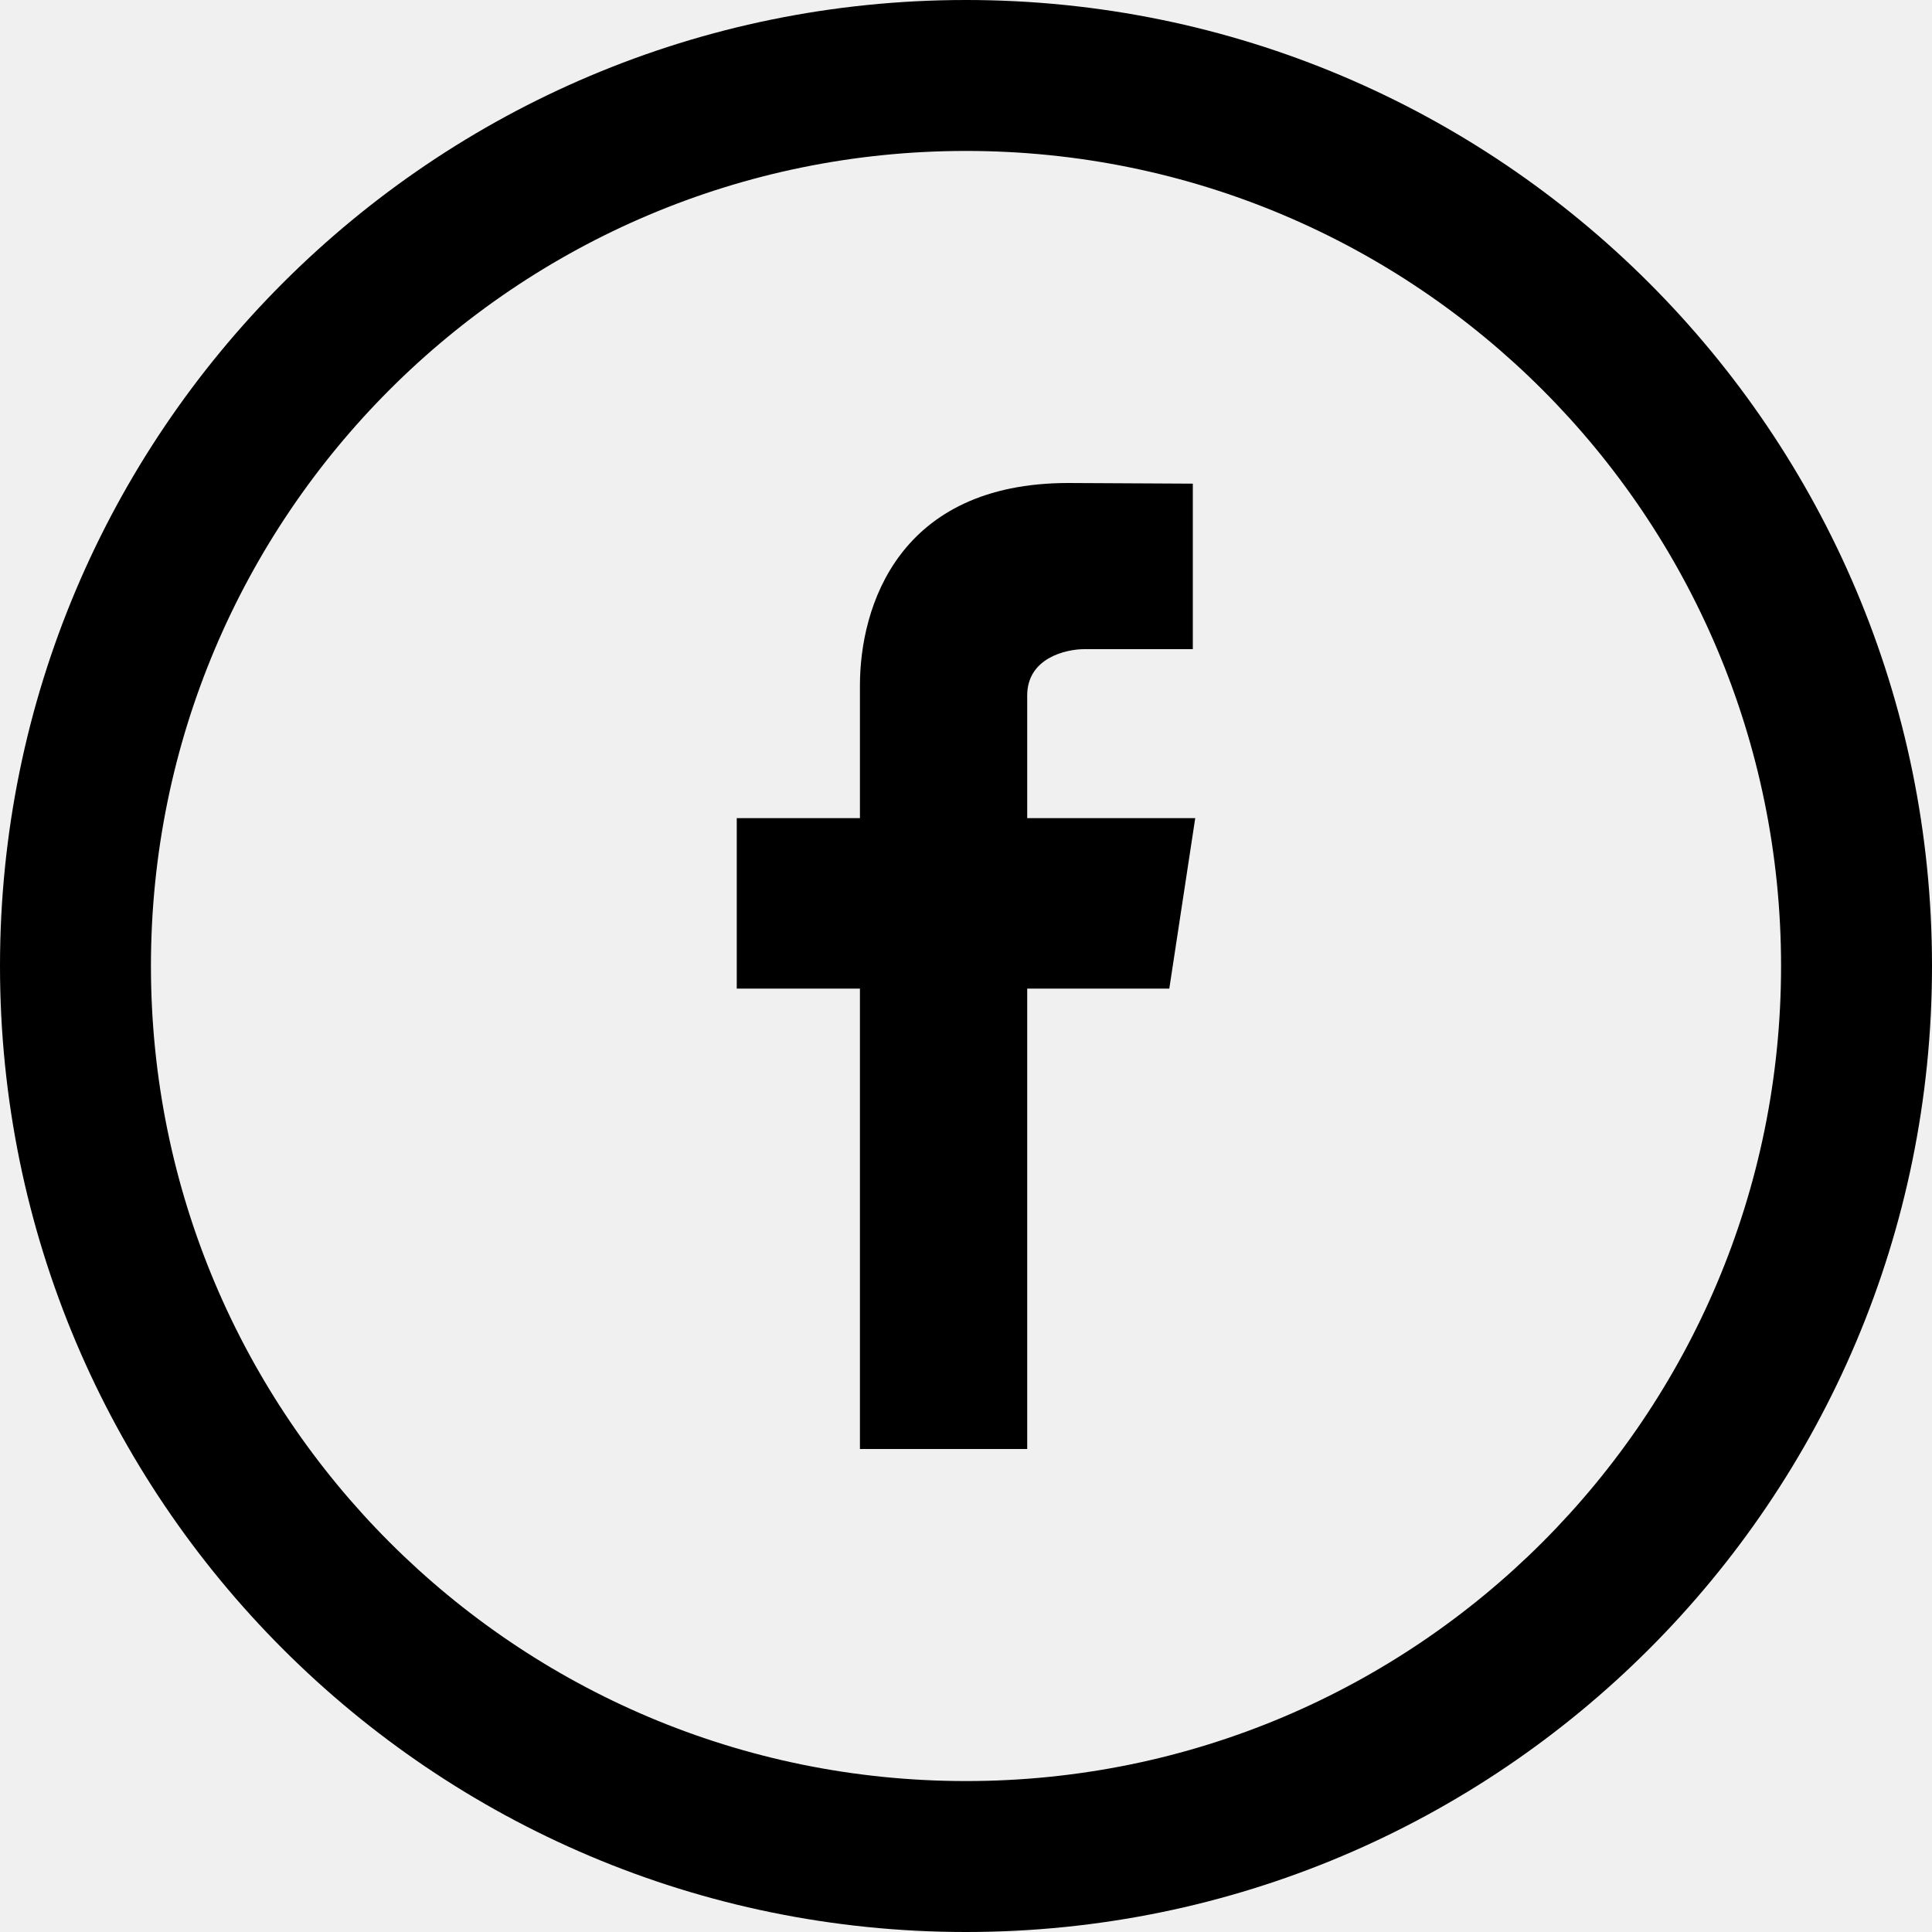
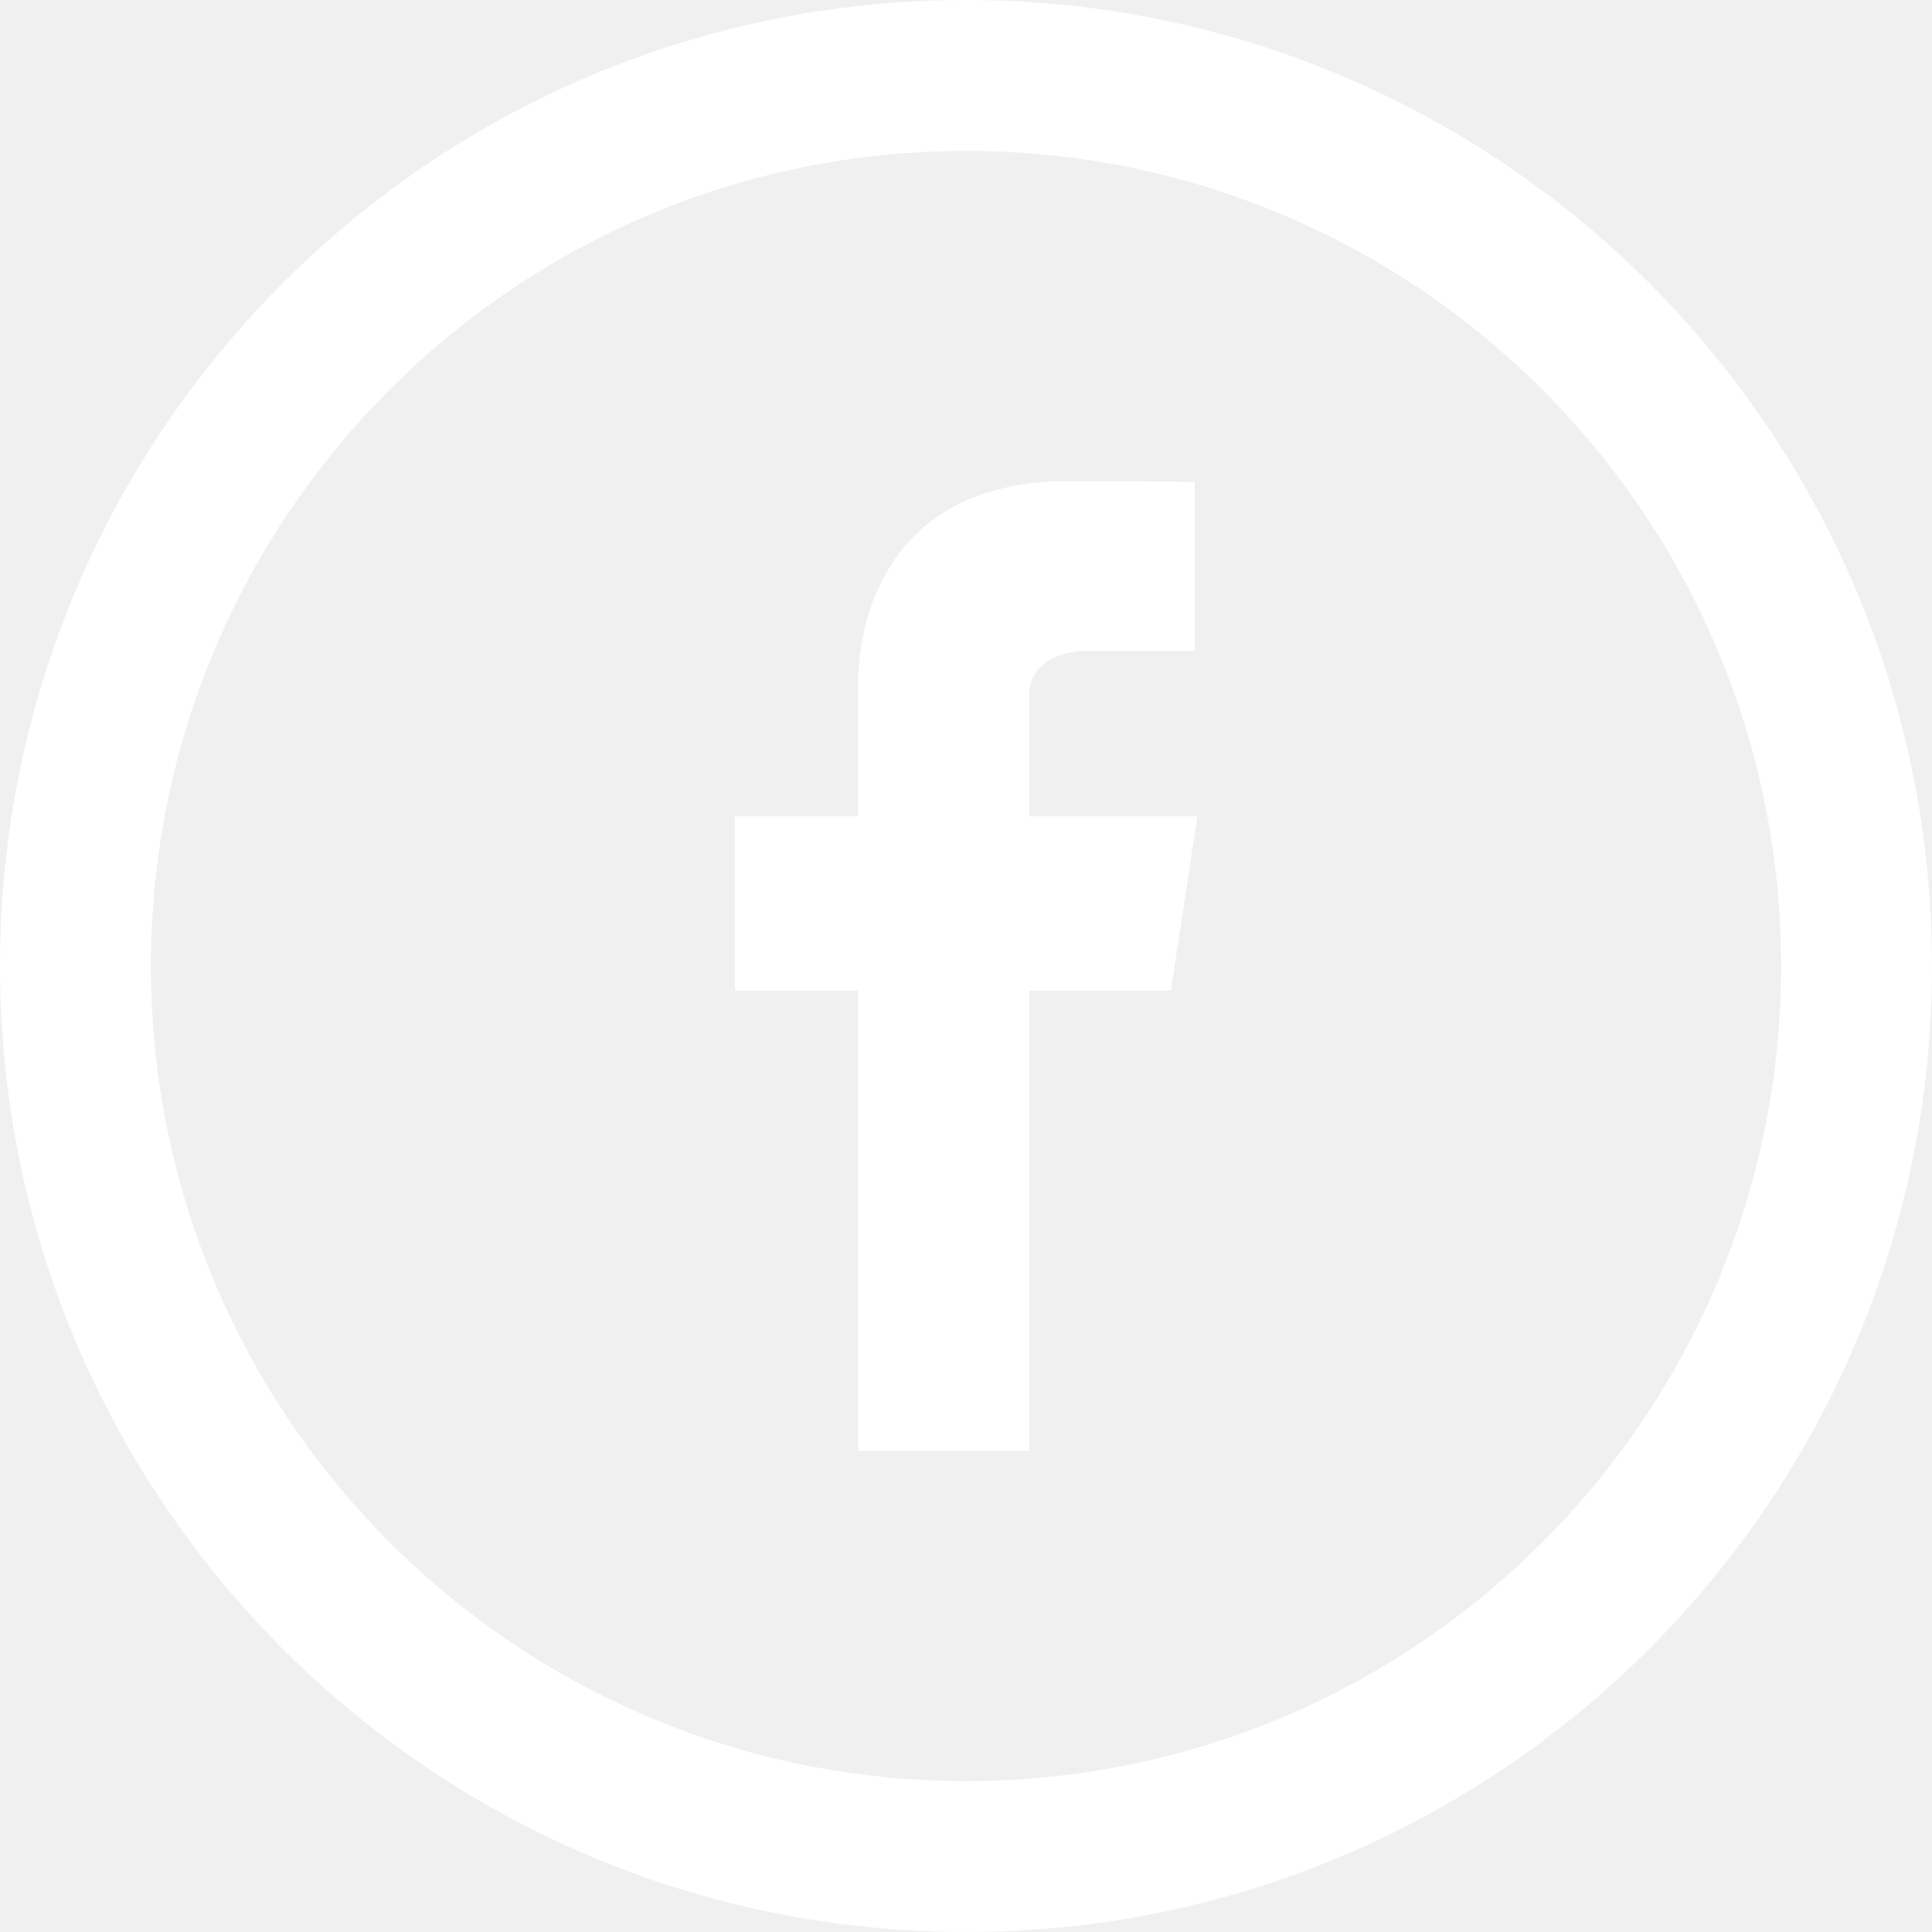
<svg xmlns="http://www.w3.org/2000/svg" version="1.1" id="Capa_1" x="0px" y="0px" width="512px" height="512px" viewBox="0 0 512 512" style="enable-background:new 0 0 512 512;" xml:space="preserve">
  <g>
-     <path d="M256,0C114.609,0,0,114.609,0,256c0,141.391,114.609,256,256,256c141.391,0,256-114.609,256-256   C512,114.609,397.391,0,256,0z M256,472c-119.297,0-216-96.703-216-216S136.703,40,256,40s216,96.703,216,216S375.297,472,256,472z   " />
-     <path d="M316.75,216.812h-44.531v-32.5c0-9.969,10.312-12.281,15.125-12.281c4.781,0,28.767,0,28.767,0v-43.859L283.141,128   c-44.983,0-55.25,32.703-55.25,53.672v35.141H195.25V262h32.641c0,58.016,0,122,0,122h44.328c0,0,0-64.641,0-122h37.656   L316.75,216.812z" />
+     <path fill="#fff" d="M256,0C114.609,0,0,114.609,0,256c0,141.391,114.609,256,256,256c141.391,0,256-114.609,256-256   C512,114.609,397.391,0,256,0z M256,472c-119.297,0-216-96.703-216-216S136.703,40,256,40s216,96.703,216,216S375.297,472,256,472z   " />
+     <path fill="#ffffff" stroke="#ffffff" d="M316.75,216.812h-44.531v-32.5c0-9.969,10.312-12.281,15.125-12.281c4.781,0,28.767,0,28.767,0v-43.859L283.141,128   c-44.983,0-55.25,32.703-55.25,53.672v35.141H195.25V262h32.641c0,58.016,0,122,0,122h44.328c0,0,0-64.641,0-122h37.656   L316.75,216.812z" />
  </g>
  <g>
</g>
  <g>
</g>
  <g>
</g>
  <g>
</g>
  <g>
</g>
  <g>
</g>
  <g>
</g>
  <g>
</g>
  <g>
</g>
  <g>
</g>
  <g>
</g>
  <g>
</g>
  <g>
</g>
  <g>
</g>
  <g>
</g>
</svg>
